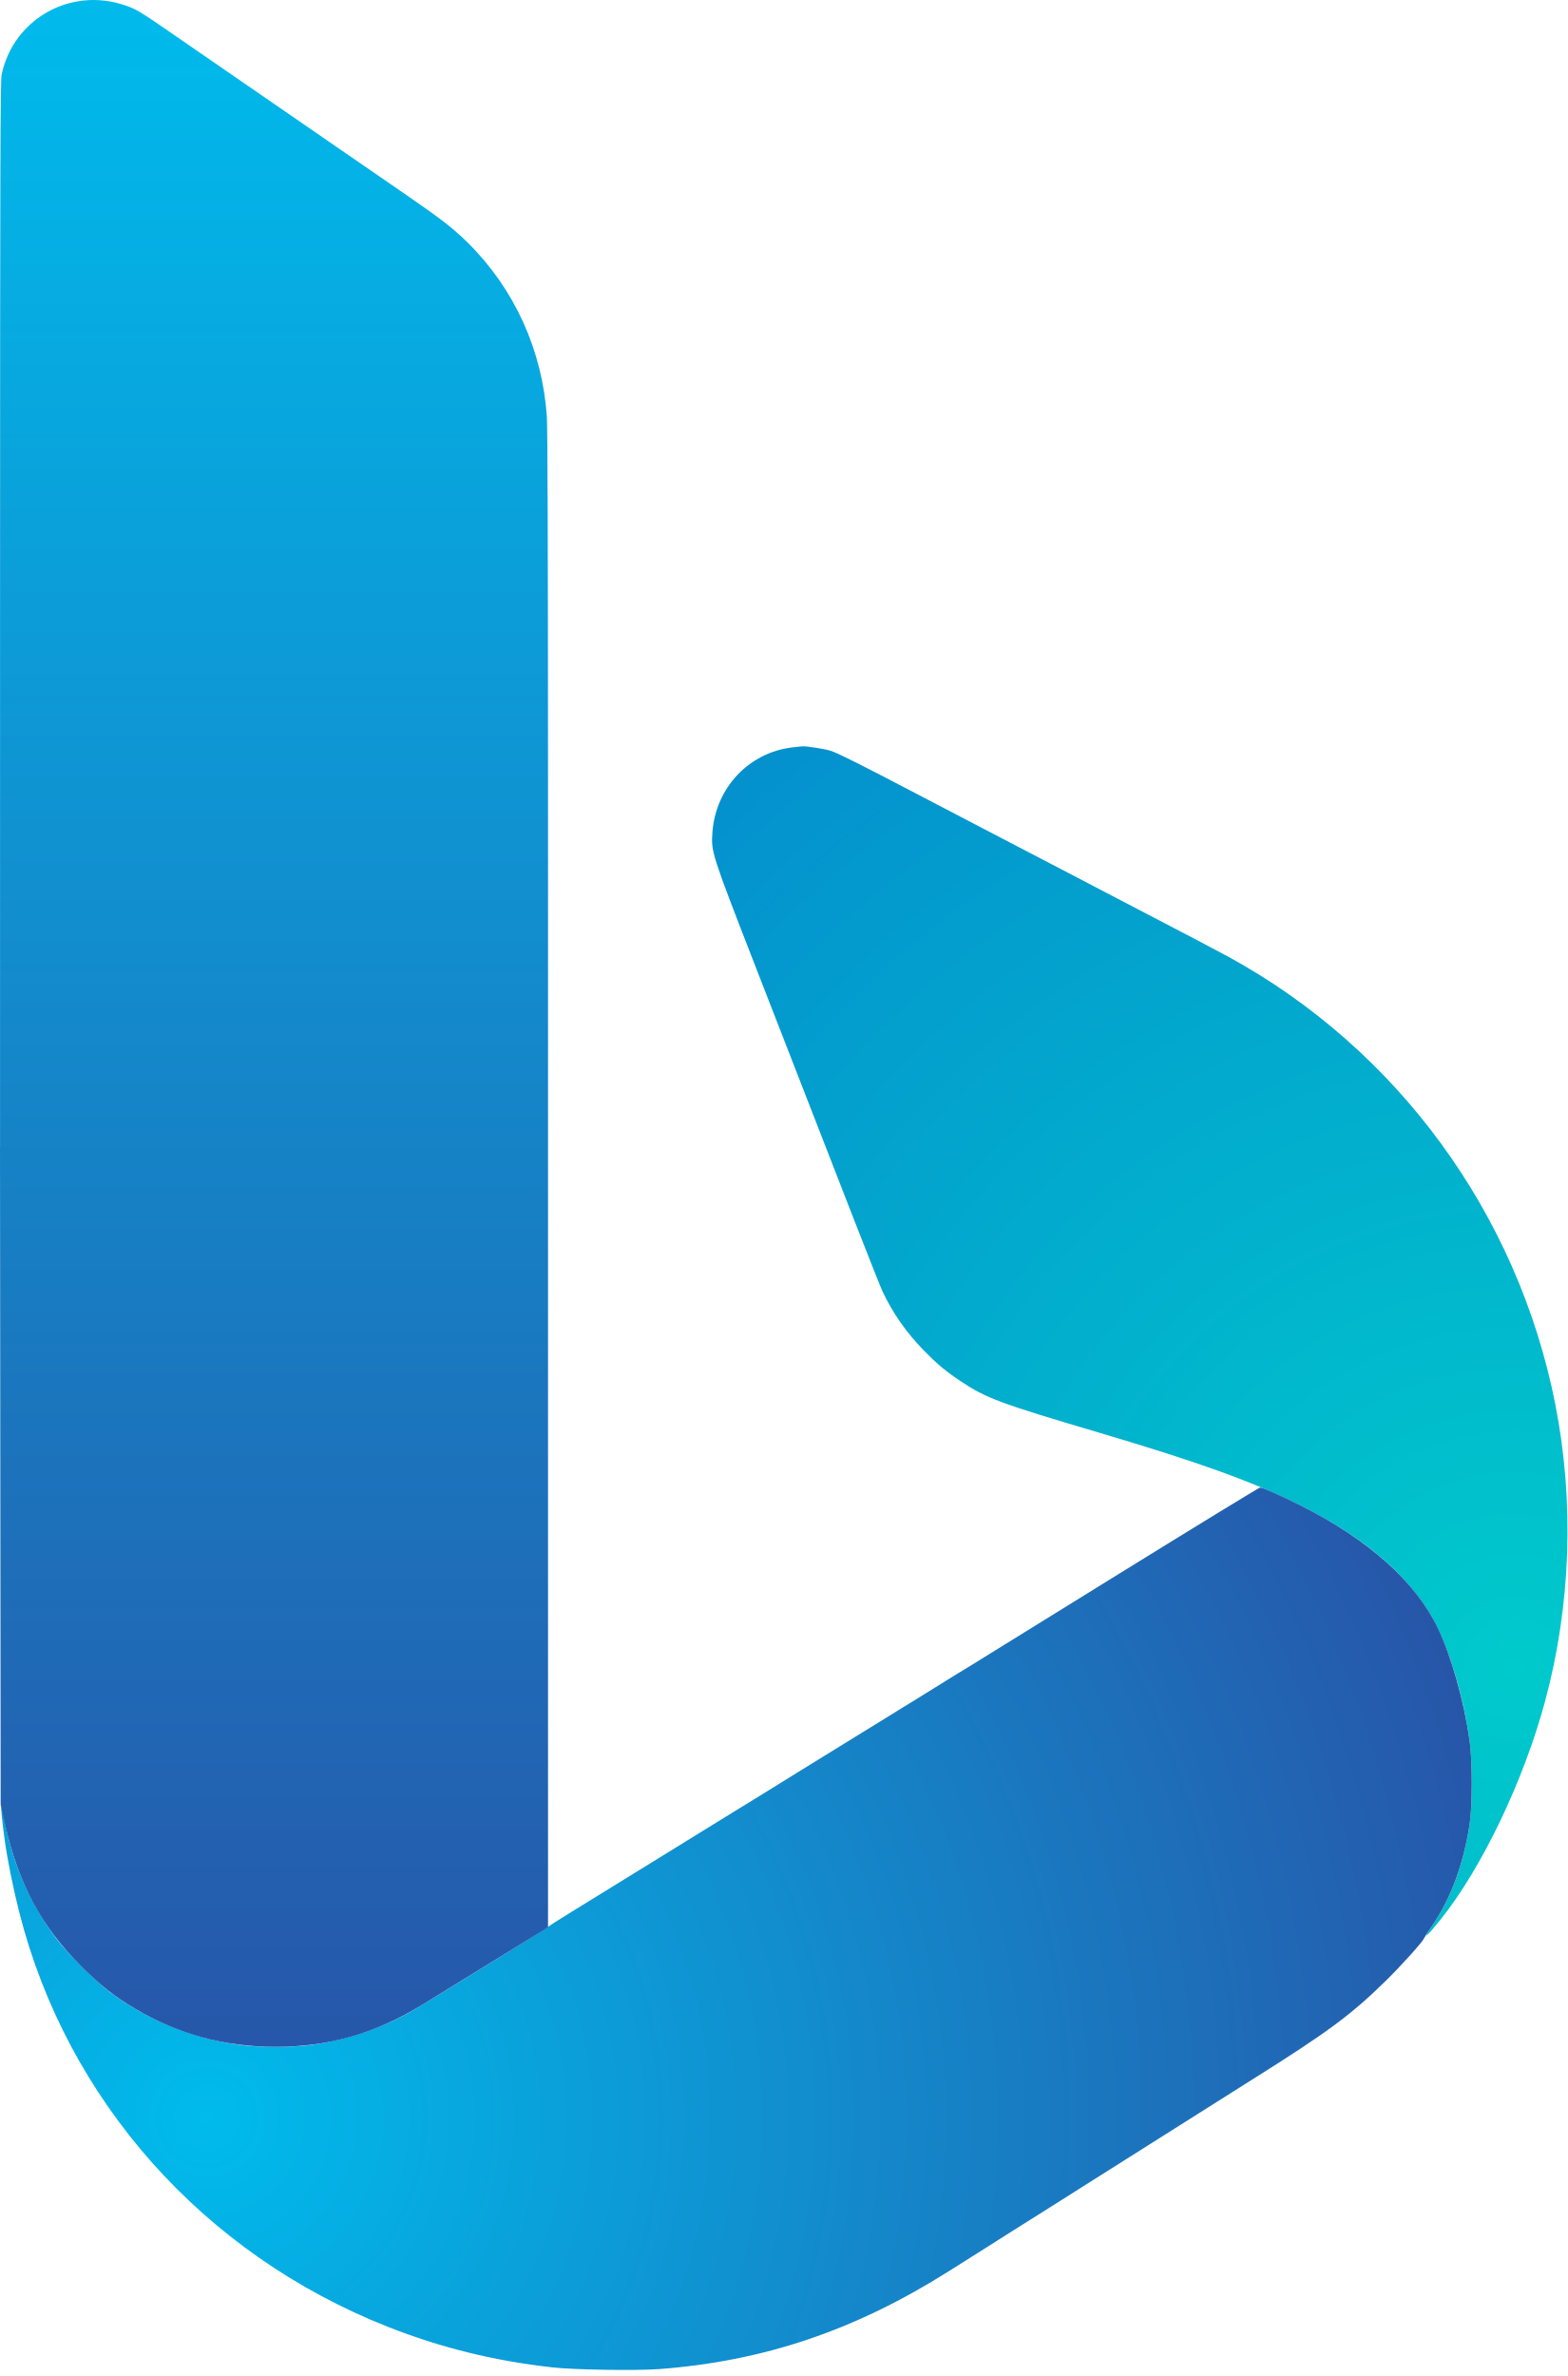
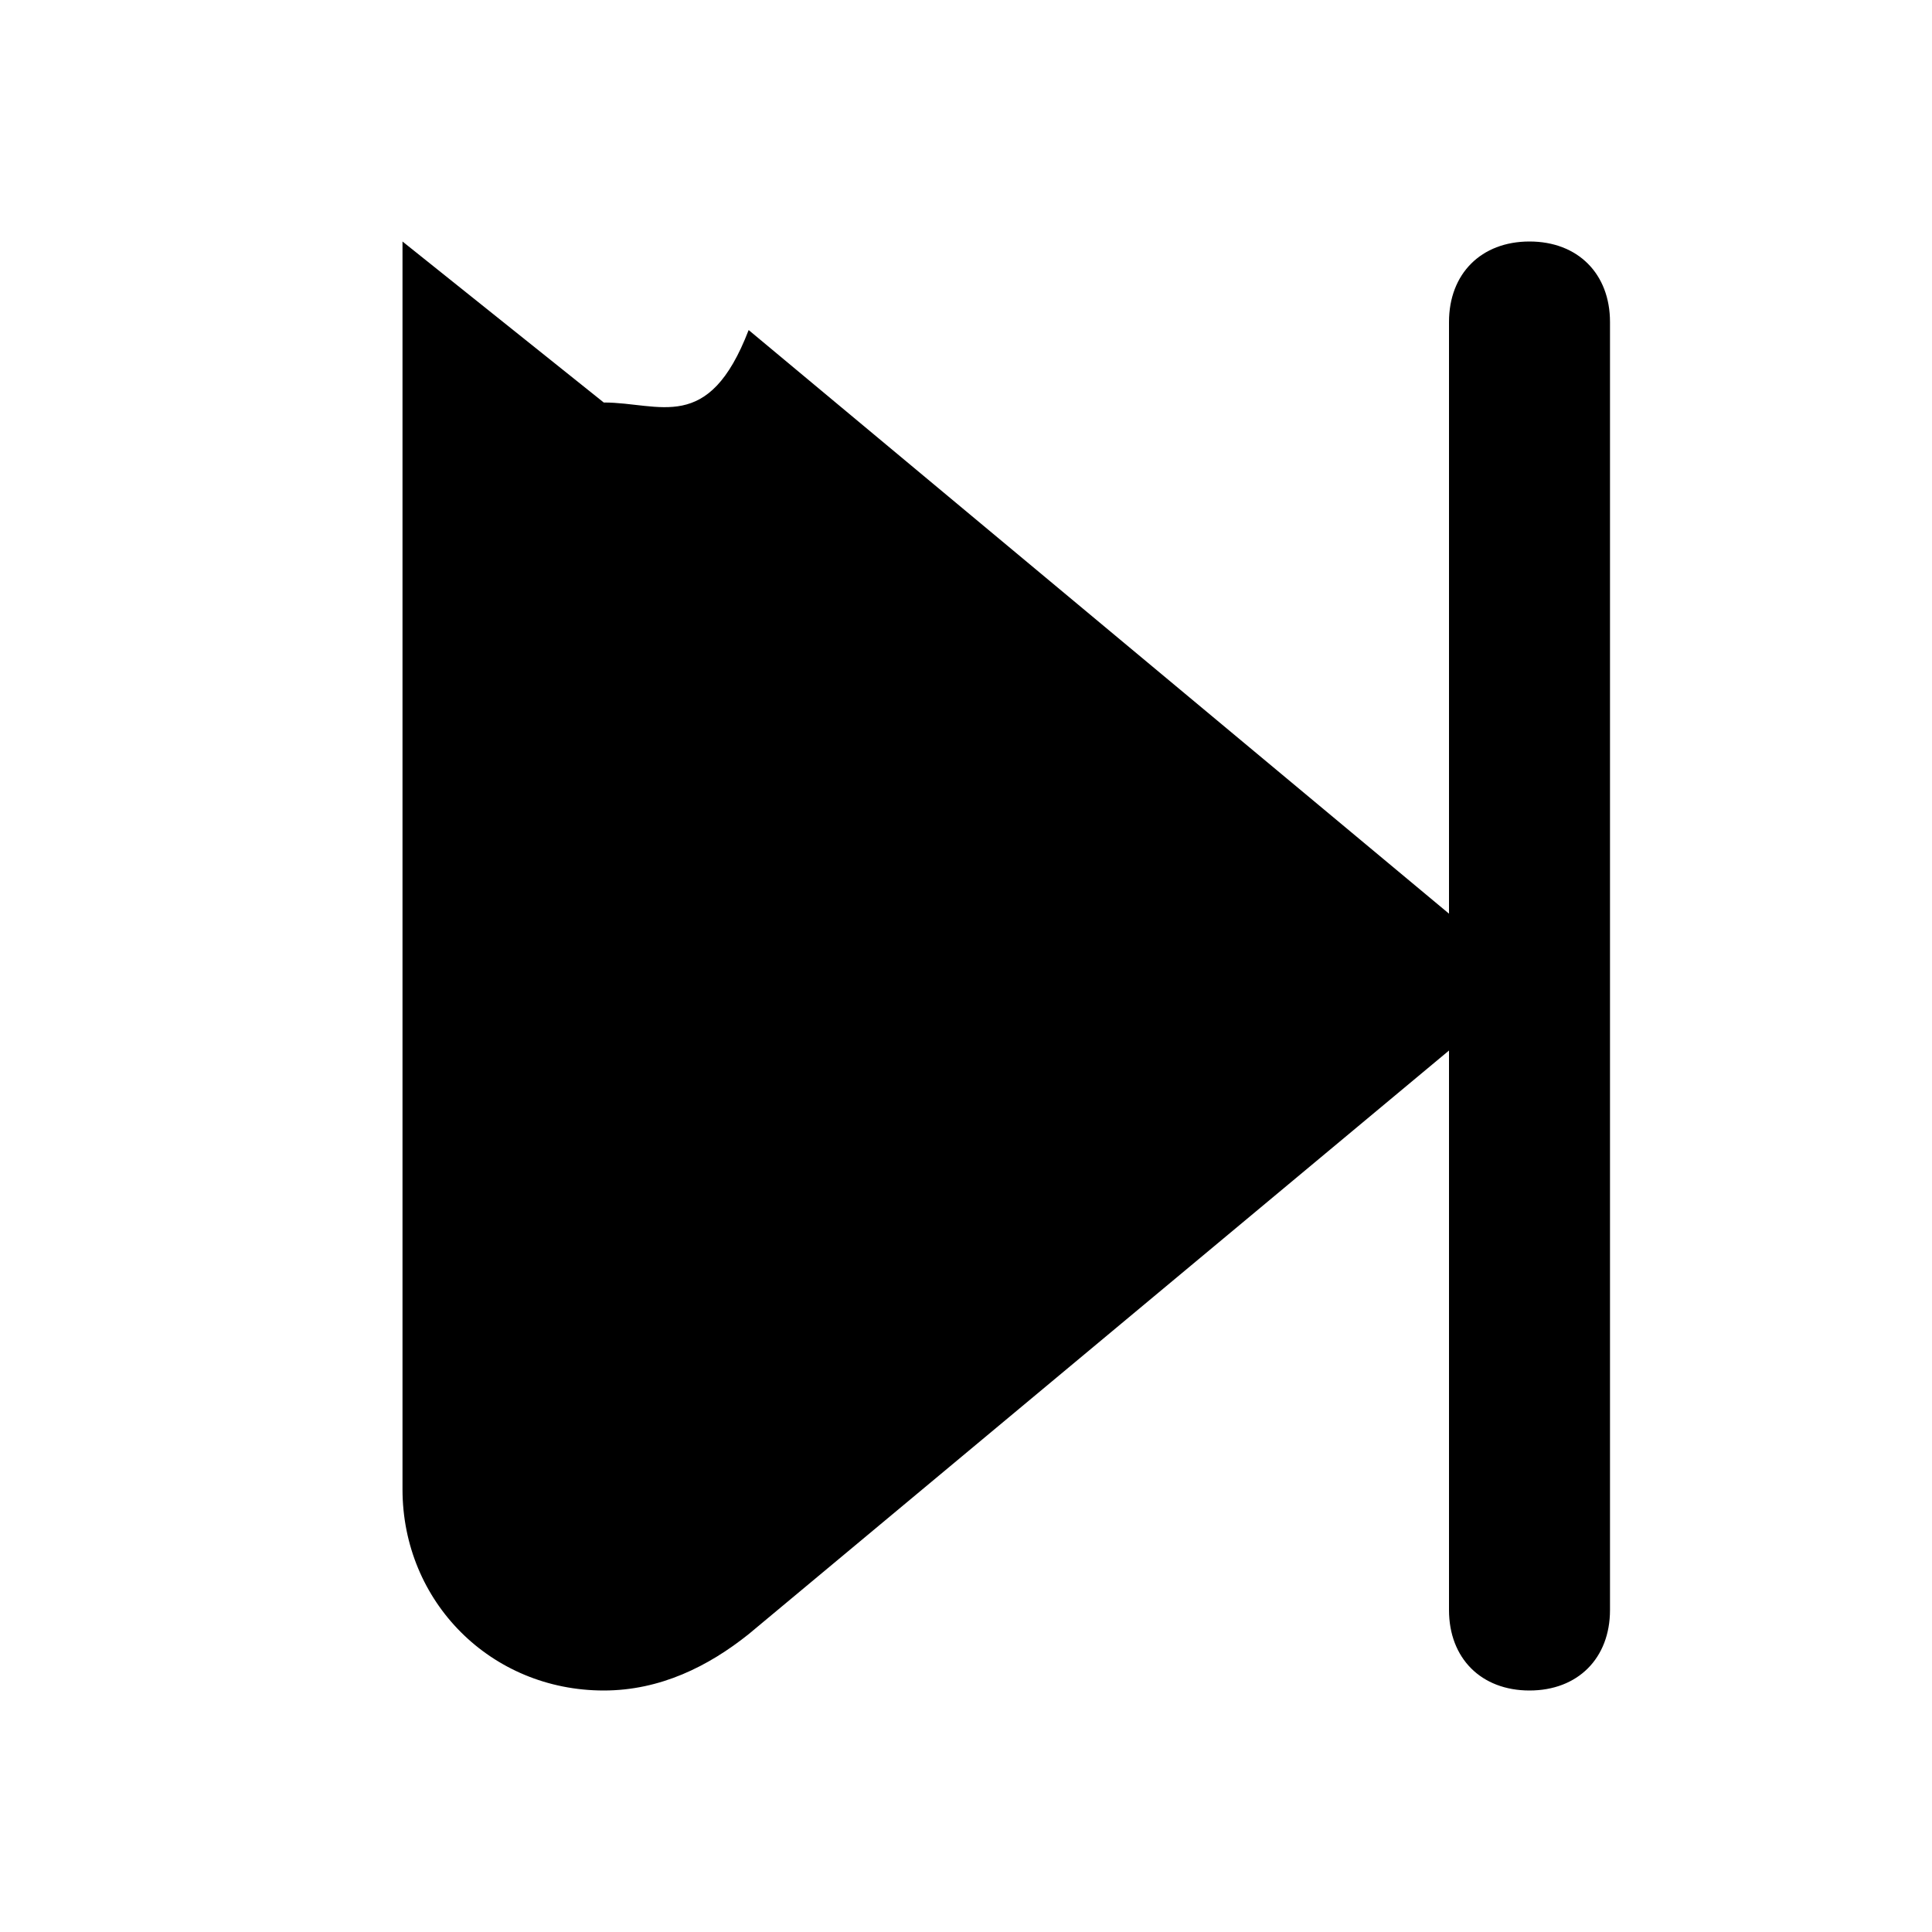
- <svg xmlns="http://www.w3.org/2000/svg" viewBox="0 0 256 388">
-   <defs>
-     <radialGradient id="SVGGZQEKcDW" cx="93.717%" cy="77.818%" r="143.121%" fx="93.717%" fy="77.818%" gradientTransform="matrix(-.65486 -.5438 .75575 -.4712 .963 1.654)">
-       <stop offset="0%" stop-color="#00cacc" />
-       <stop offset="100%" stop-color="#048fce" />
-     </radialGradient>
-     <radialGradient id="SVG8Pn4lbDv" cx="13.893%" cy="71.448%" r="150.086%" fx="13.893%" fy="71.448%" gradientTransform="matrix(.55155 -.39387 .23634 .91917 -.107 .112)">
-       <stop offset="0%" stop-color="#00bbec" />
-       <stop offset="100%" stop-color="#2756a9" />
-     </radialGradient>
-     <linearGradient id="SVGavx67sXC" x1="50%" x2="50%" y1="0%" y2="100%">
-       <stop offset="0%" stop-color="#00bbec" />
-       <stop offset="100%" stop-color="#2756a9" />
-     </linearGradient>
-   </defs>
-   <path fill="url(#SVGGZQEKcDW)" d="M129.424 122.047c-7.133.829-12.573 6.622-13.079 13.928c-.218 3.147-.15 3.36 6.986 21.722c16.233 41.774 20.166 51.828 20.827 53.243c1.603 3.427 3.856 6.65 6.672 9.544c2.16 2.22 3.585 3.414 5.994 5.024c4.236 2.829 6.337 3.61 22.818 8.49c16.053 4.754 24.824 7.913 32.381 11.664c9.791 4.86 16.623 10.387 20.944 16.946c3.1 4.706 5.846 13.145 7.04 21.64c.468 3.321.47 10.661.006 13.663c-1.008 6.516-3.021 11.976-6.101 16.545c-1.638 2.43-1.068 2.023 1.313-.939c6.74-8.379 13.605-22.7 17.108-35.687c4.24-15.718 4.817-32.596 1.66-48.57c-6.147-31.108-25.786-57.955-53.444-73.06c-1.738-.95-8.357-4.42-17.331-9.085a1633 1633 0 0 1-4.127-2.154c-.907-.477-2.764-1.447-4.126-2.154c-1.362-.708-5.282-2.75-8.711-4.539l-8.528-4.446a6021 6021 0 0 1-8.344-4.357c-8.893-4.655-12.657-6.537-13.73-6.863c-1.125-.343-3.984-.782-4.701-.723c-.152.012-.838.088-1.527.168" />
-   <path fill="url(#SVG8Pn4lbDv)" d="M148.81 277.994c-.493.292-1.184.714-1.537.938c-.354.225-1.137.712-1.743 1.083a8315 8315 0 0 0-13.204 8.137a2848 2848 0 0 0-8.07 4.997a388 388 0 0 1-3.576 2.198c-.454.271-2.393 1.465-4.31 2.654a2652 2652 0 0 1-7.427 4.586a3958 3958 0 0 0-8.62 5.316a3011 3011 0 0 1-7.518 4.637c-1.564.959-3.008 1.885-3.21 2.058c-.3.257-14.205 8.87-21.182 13.121c-5.3 3.228-11.43 5.387-17.705 6.235c-2.921.395-8.45.396-11.363.003c-7.9-1.067-15.176-4.013-21.409-8.666c-2.444-1.826-7.047-6.425-8.806-8.8c-4.147-5.598-6.829-11.602-8.218-18.396c-.32-1.564-.622-2.884-.672-2.935c-.13-.13.105 2.231.528 5.319c.44 3.211 1.377 7.856 2.387 11.829c7.814 30.743 30.05 55.749 60.15 67.646c8.668 3.424 17.415 5.582 26.932 6.64c3.576.4 13.699.56 17.43.276c17.117-1.296 32.02-6.334 47.308-15.996c1.362-.86 3.92-2.474 5.685-3.585a877 877 0 0 0 4.952-3.14c.958-.615 2.114-1.341 2.567-1.614a91 91 0 0 0 2.018-1.268c.656-.424 3.461-2.2 6.235-3.944l11.092-7.006l3.809-2.406l.137-.086l.42-.265l.199-.126l2.804-1.771l9.69-6.121c12.348-7.759 16.03-10.483 21.766-16.102c2.392-2.342 5.997-6.34 6.176-6.848c.037-.104.678-1.092 1.424-2.197c3.036-4.492 5.06-9.995 6.064-16.484c.465-3.002.462-10.342-.005-13.663c-.903-6.42-2.955-13.702-5.167-18.339c-3.627-7.603-11.353-14.512-22.453-20.076c-3.065-1.537-6.23-2.943-6.583-2.924c-.168.009-10.497 6.322-22.954 14.03c-12.457 7.71-23.268 14.4-24.025 14.87s-2.056 1.263-2.888 1.764z" />
-   <path fill="url(#SVGavx67sXC)" d="m.053 241.013l.054 53.689l.695 3.118c2.172 9.747 5.937 16.775 12.482 23.302c3.078 3.07 5.432 4.922 8.768 6.896c7.06 4.177 14.657 6.238 22.978 6.235c8.716-.005 16.256-2.179 24.025-6.928c1.311-.801 6.449-3.964 11.416-7.029l9.032-5.572v-127.4l-.002-58.273c-.002-37.177-.07-59.256-.188-60.988c-.74-10.885-5.293-20.892-12.948-28.461c-2.349-2.323-4.356-3.875-10.336-7.99a25160 25160 0 0 1-12.104-8.336L28.617 5.835C22.838 1.85 22.386 1.574 20.639.949C18.367.136 15.959-.163 13.67.084C6.998.804 1.657 5.622.269 12.171C.053 13.191.013 26.751.01 100.35l-.003 86.975H0z" />
+ <svg xmlns="http://www.w3.org/2000/svg" viewBox="0 0 24 24">
+   <path fill="currentColor" d="M5 3v15.5c0 1.4 1.1 2.5 2.5 2.5c.7 0 1.3-.3 1.8-.7l9-7.5c.4-.3.4-.9 0-1.2l-9-7.5C8.8 5.4 8.2 5 7.5 5M19 3c-.6 0-1 .4-1 1v16c0 .6.4 1 1 1s1-.4 1-1V4c0-.6-.4-1-1-1" />
</svg>
